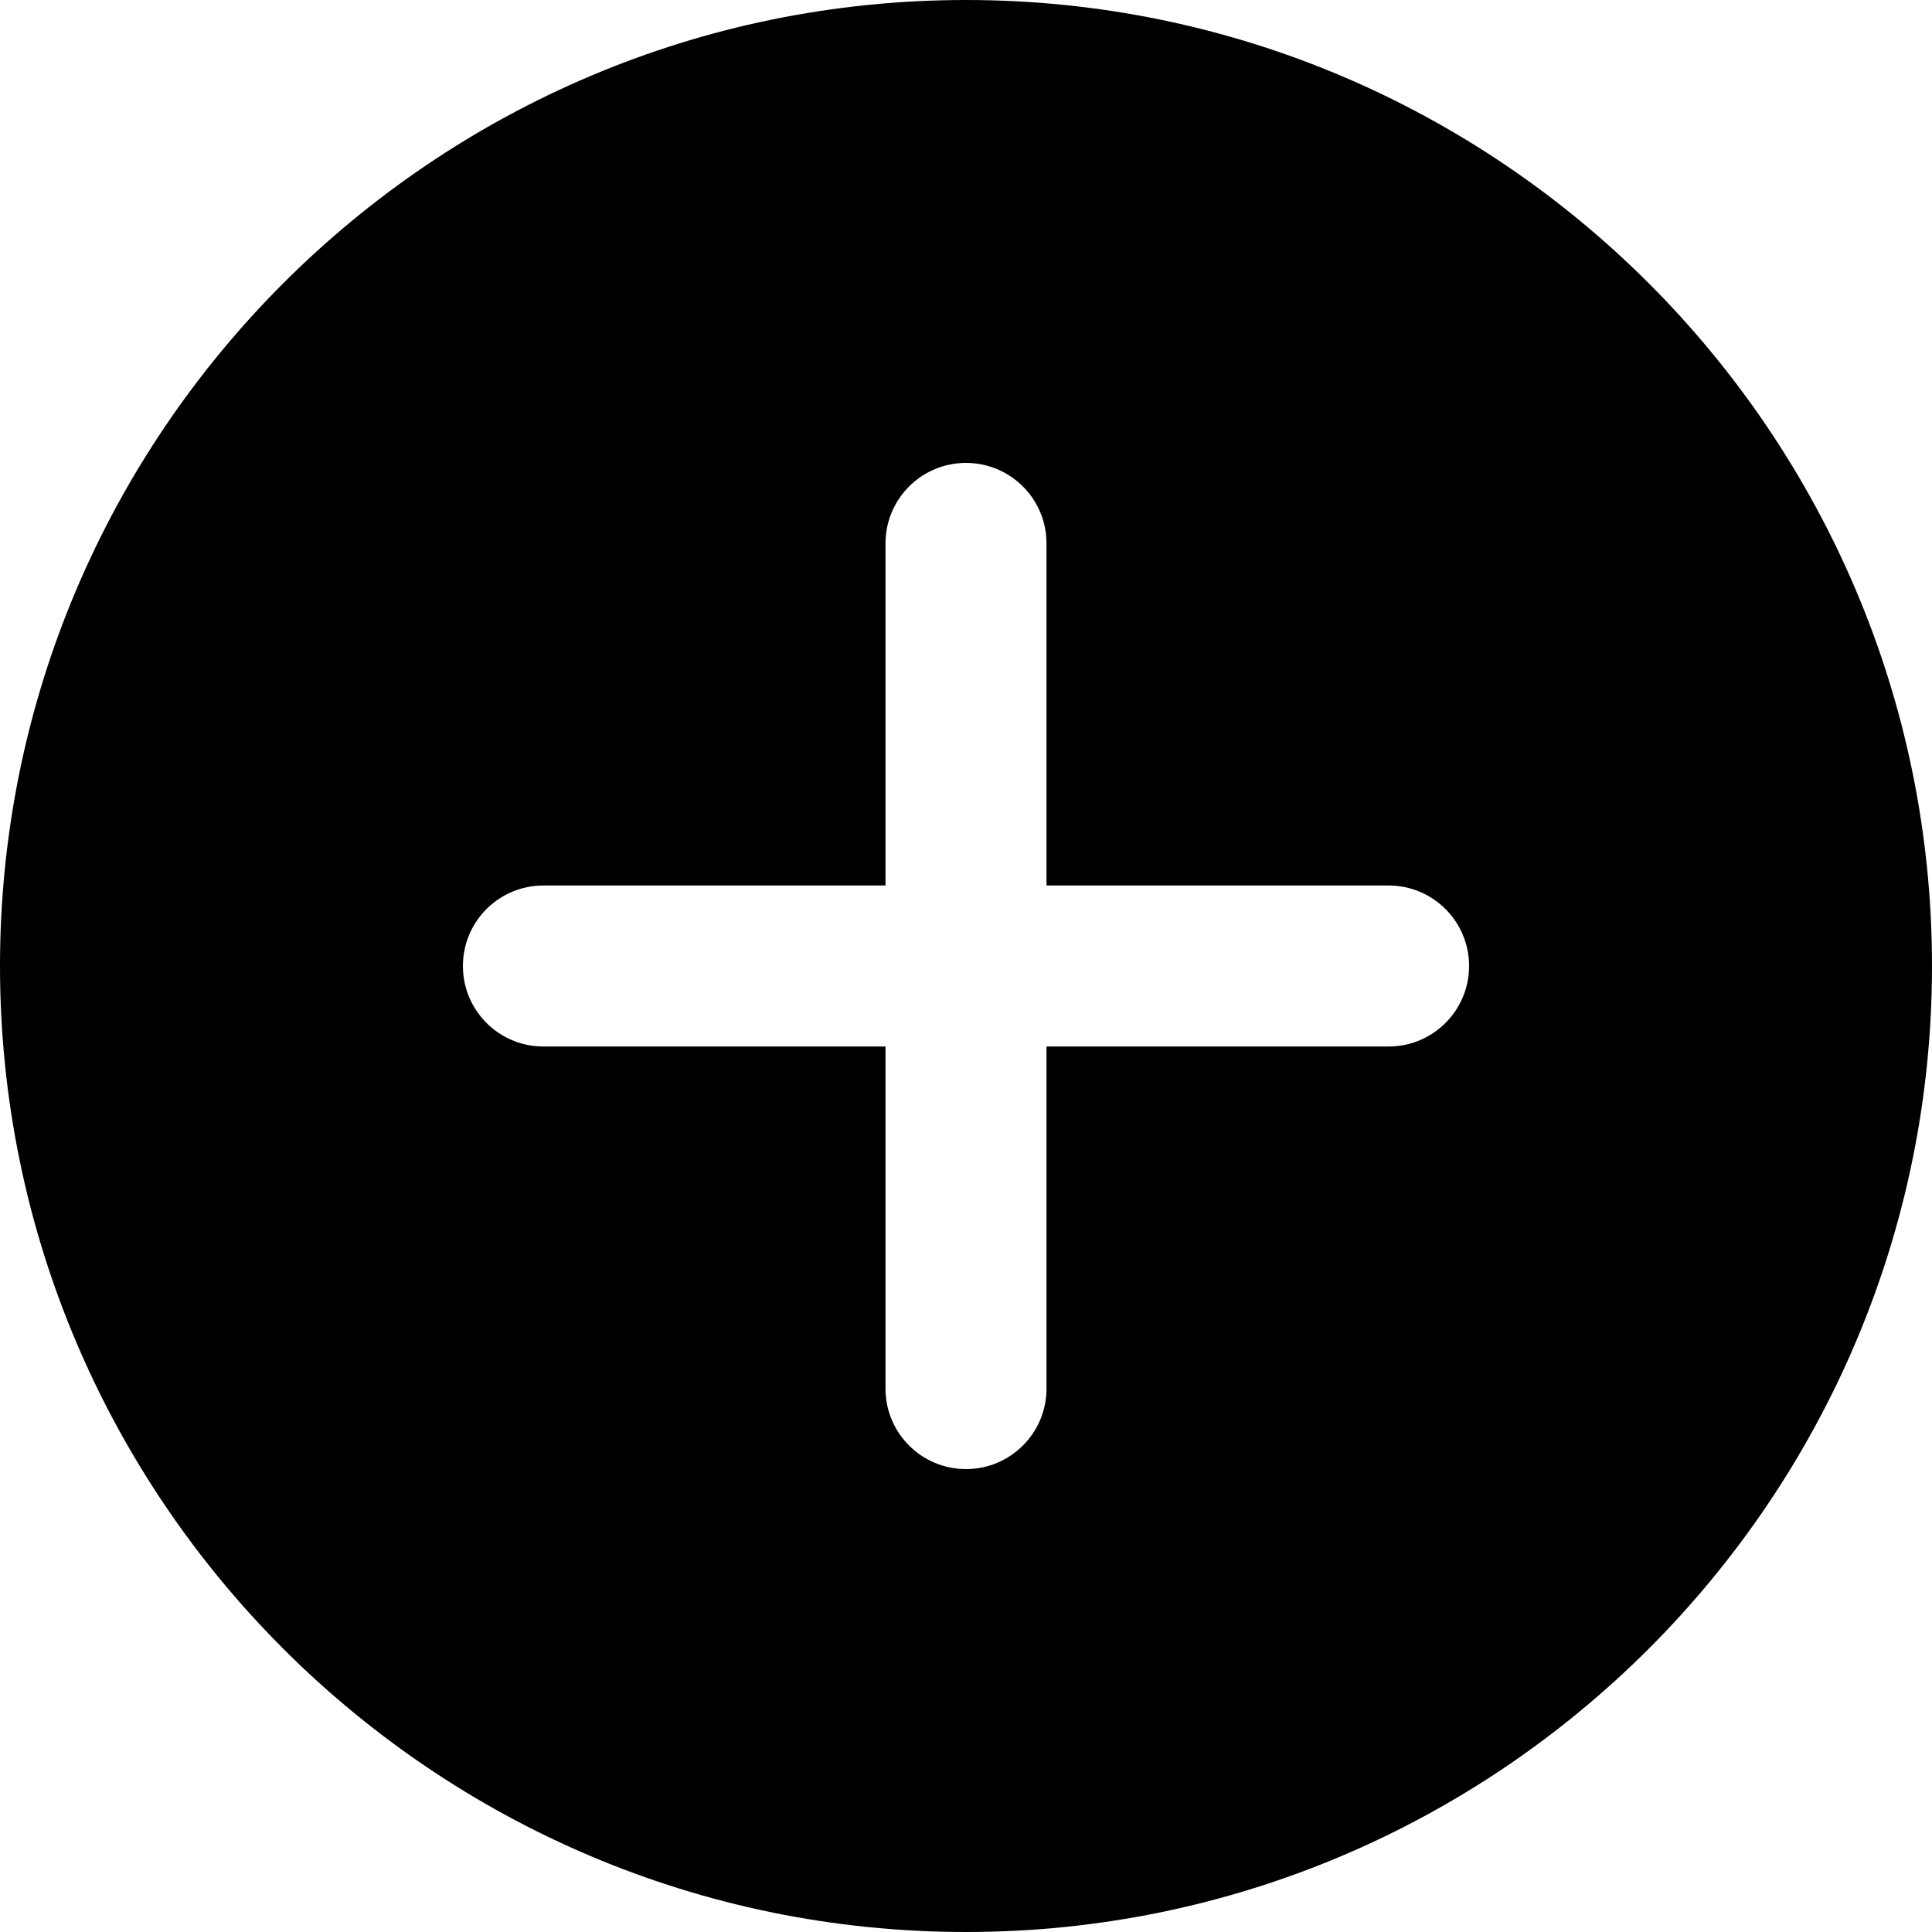
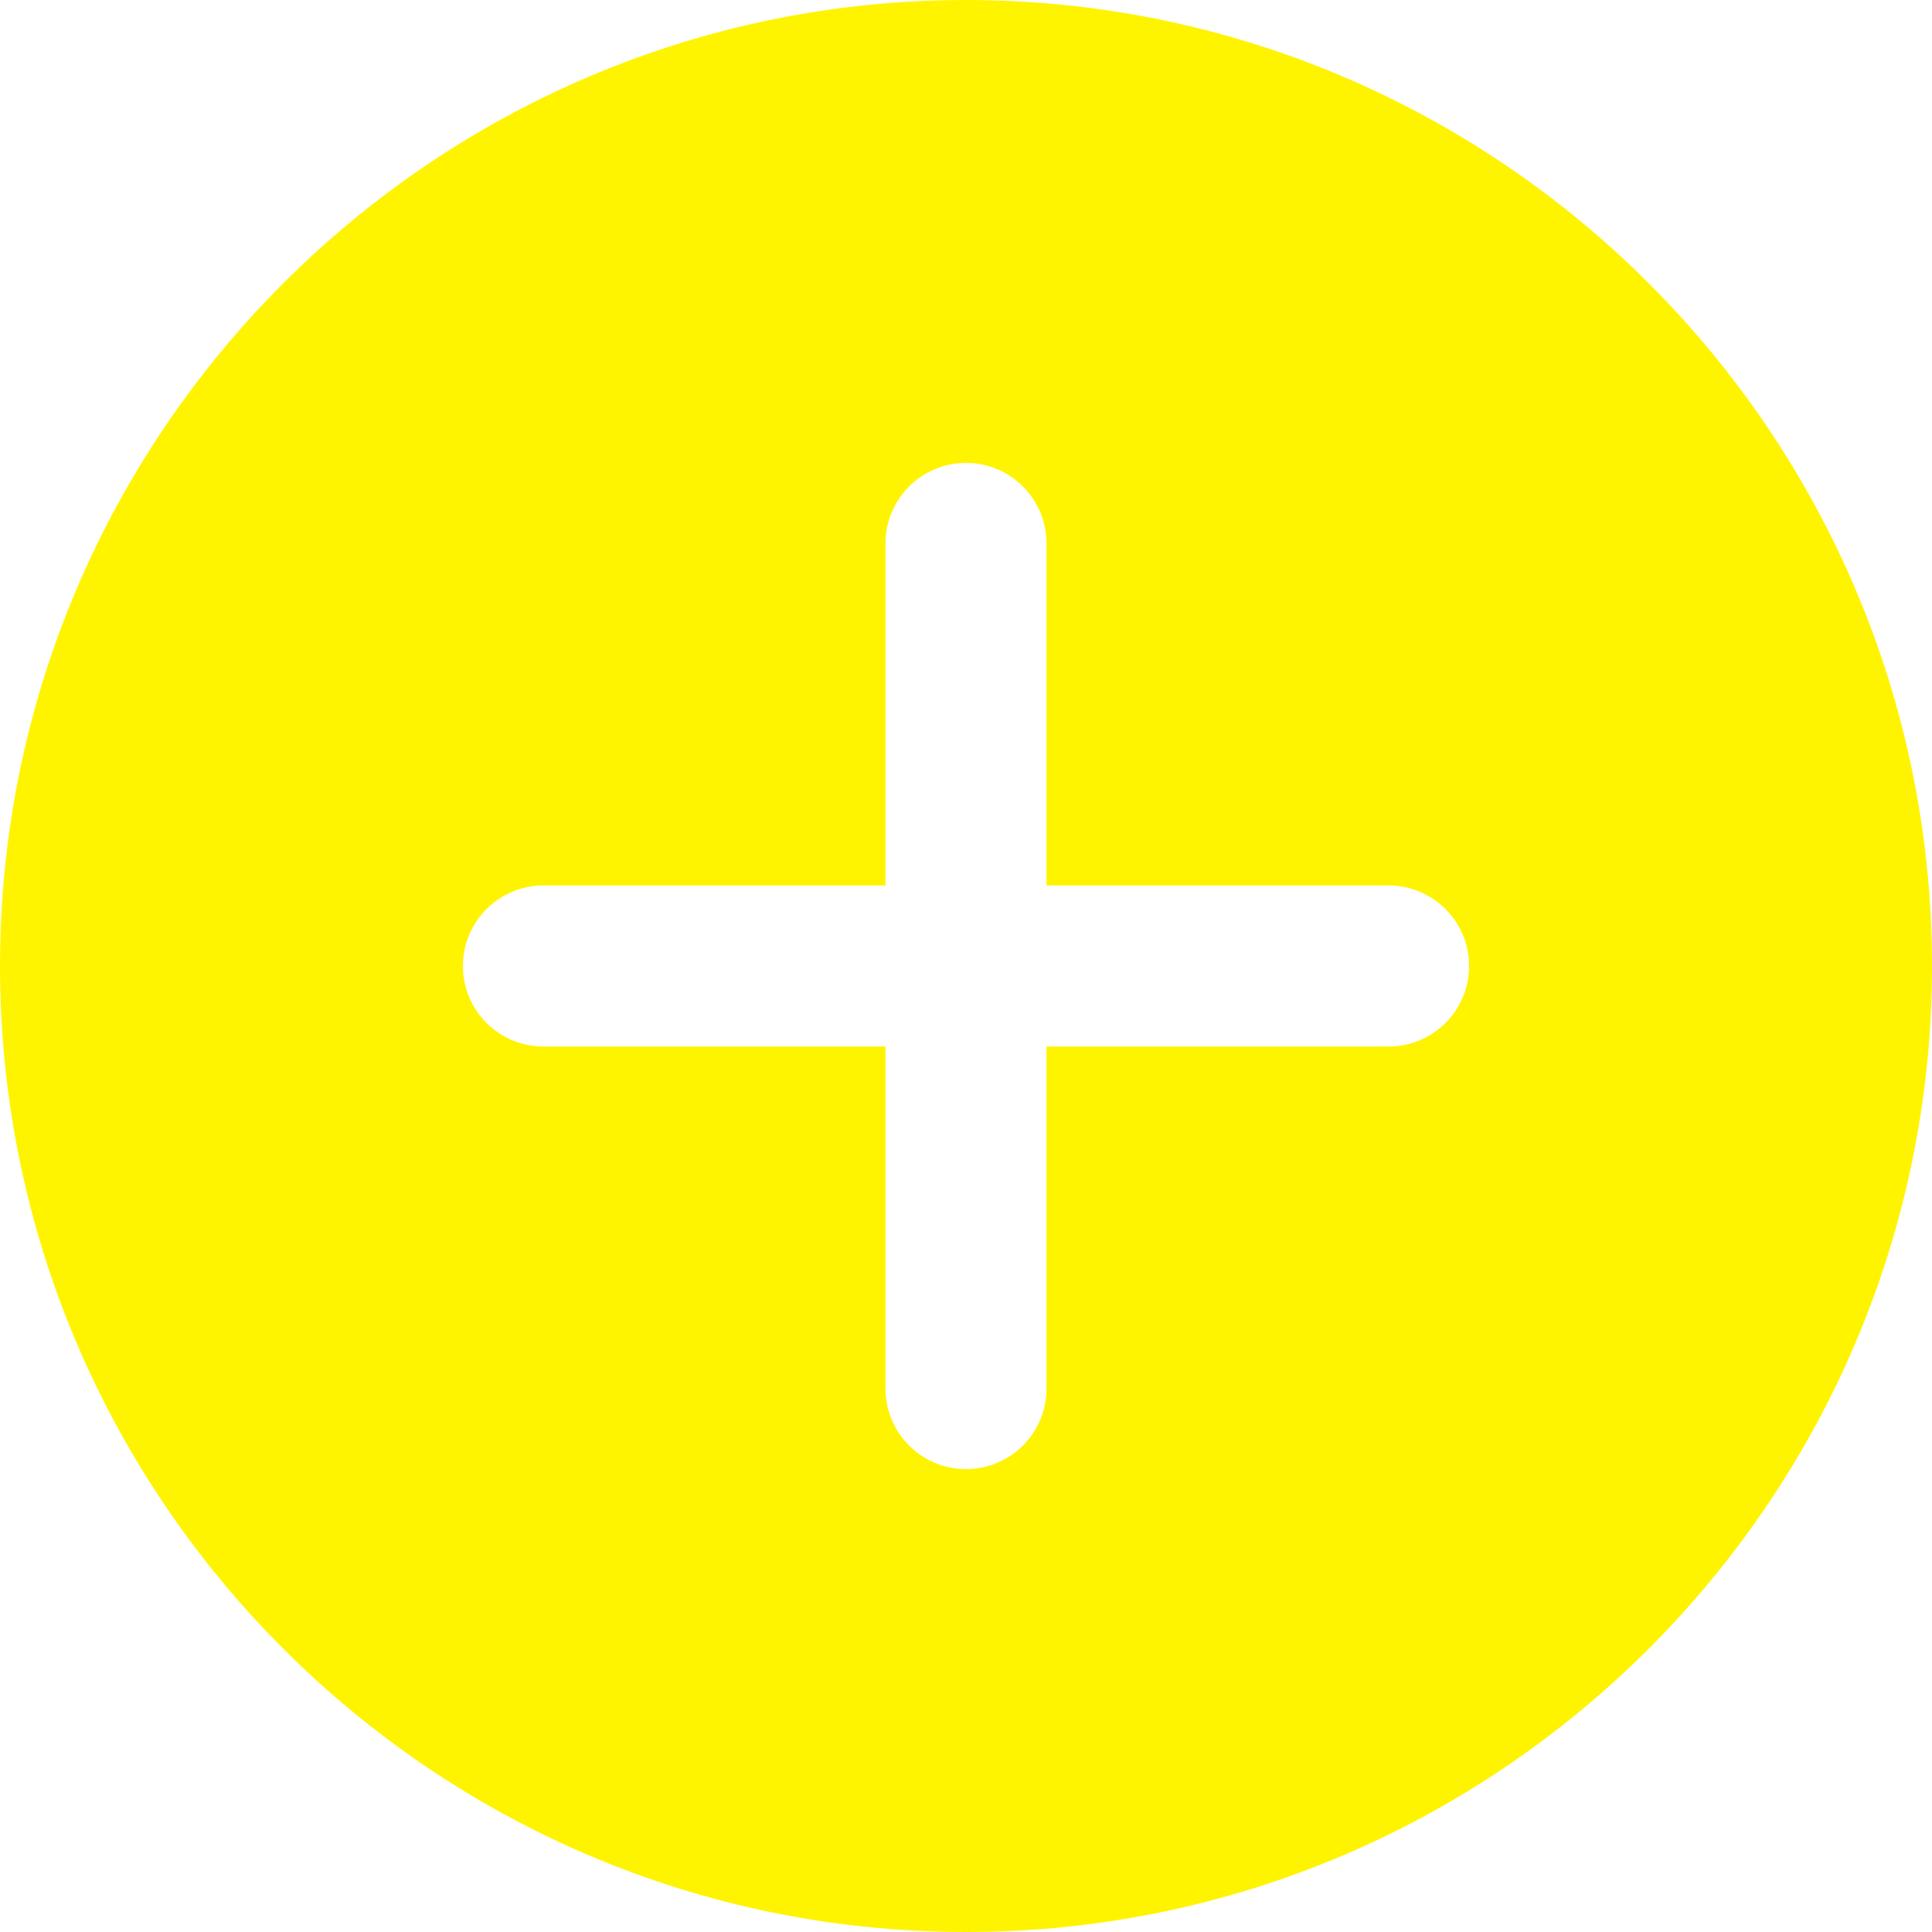
<svg xmlns="http://www.w3.org/2000/svg" width="30px" height="30px" viewBox="0 0 30 30" version="1.1">
  <g id="Page-1" stroke="none" stroke-width="1" fill="none" fill-rule="evenodd">
-     <g id="Treasury--stake-unstake-claim" transform="translate(-427, -590)" fill="#000000" fill-rule="nonzero">
+     <g id="Treasury--stake-unstake-claim" transform="translate(-427, -590)" fill="#fff400" fill-rule="nonzero">
      <g id="Group-19" transform="translate(387, 333)">
        <g id="Group-16" transform="translate(28, 249)">
          <g id="Group-15" transform="translate(12, 8)">
            <g id="Group-13">
              <g id="1828919">
                <path d="M15,0 C6.729,0 0,6.729 0,15 C0,23.271 6.729,30 15,30 C23.271,30 30,23.271 30,15 C30,6.729 23.271,0 15,0 Z M21.562,16.25 L16.25,16.25 L16.25,21.562 C16.25,22.253 15.69,22.812 15,22.812 C14.31,22.812 13.75,22.253 13.75,21.562 L13.75,16.25 L8.438,16.25 C7.747,16.25 7.188,15.69 7.188,15 C7.188,14.31 7.747,13.75 8.438,13.75 L13.75,13.75 L13.75,8.438 C13.75,7.747 14.31,7.188 15,7.188 C15.69,7.188 16.25,7.747 16.25,8.438 L16.25,13.75 L21.562,13.75 C22.253,13.75 22.812,14.31 22.812,15 C22.812,15.69 22.253,16.25 21.562,16.25 L21.562,16.25 Z" id="Shape" />
              </g>
            </g>
          </g>
        </g>
      </g>
    </g>
  </g>
</svg>
